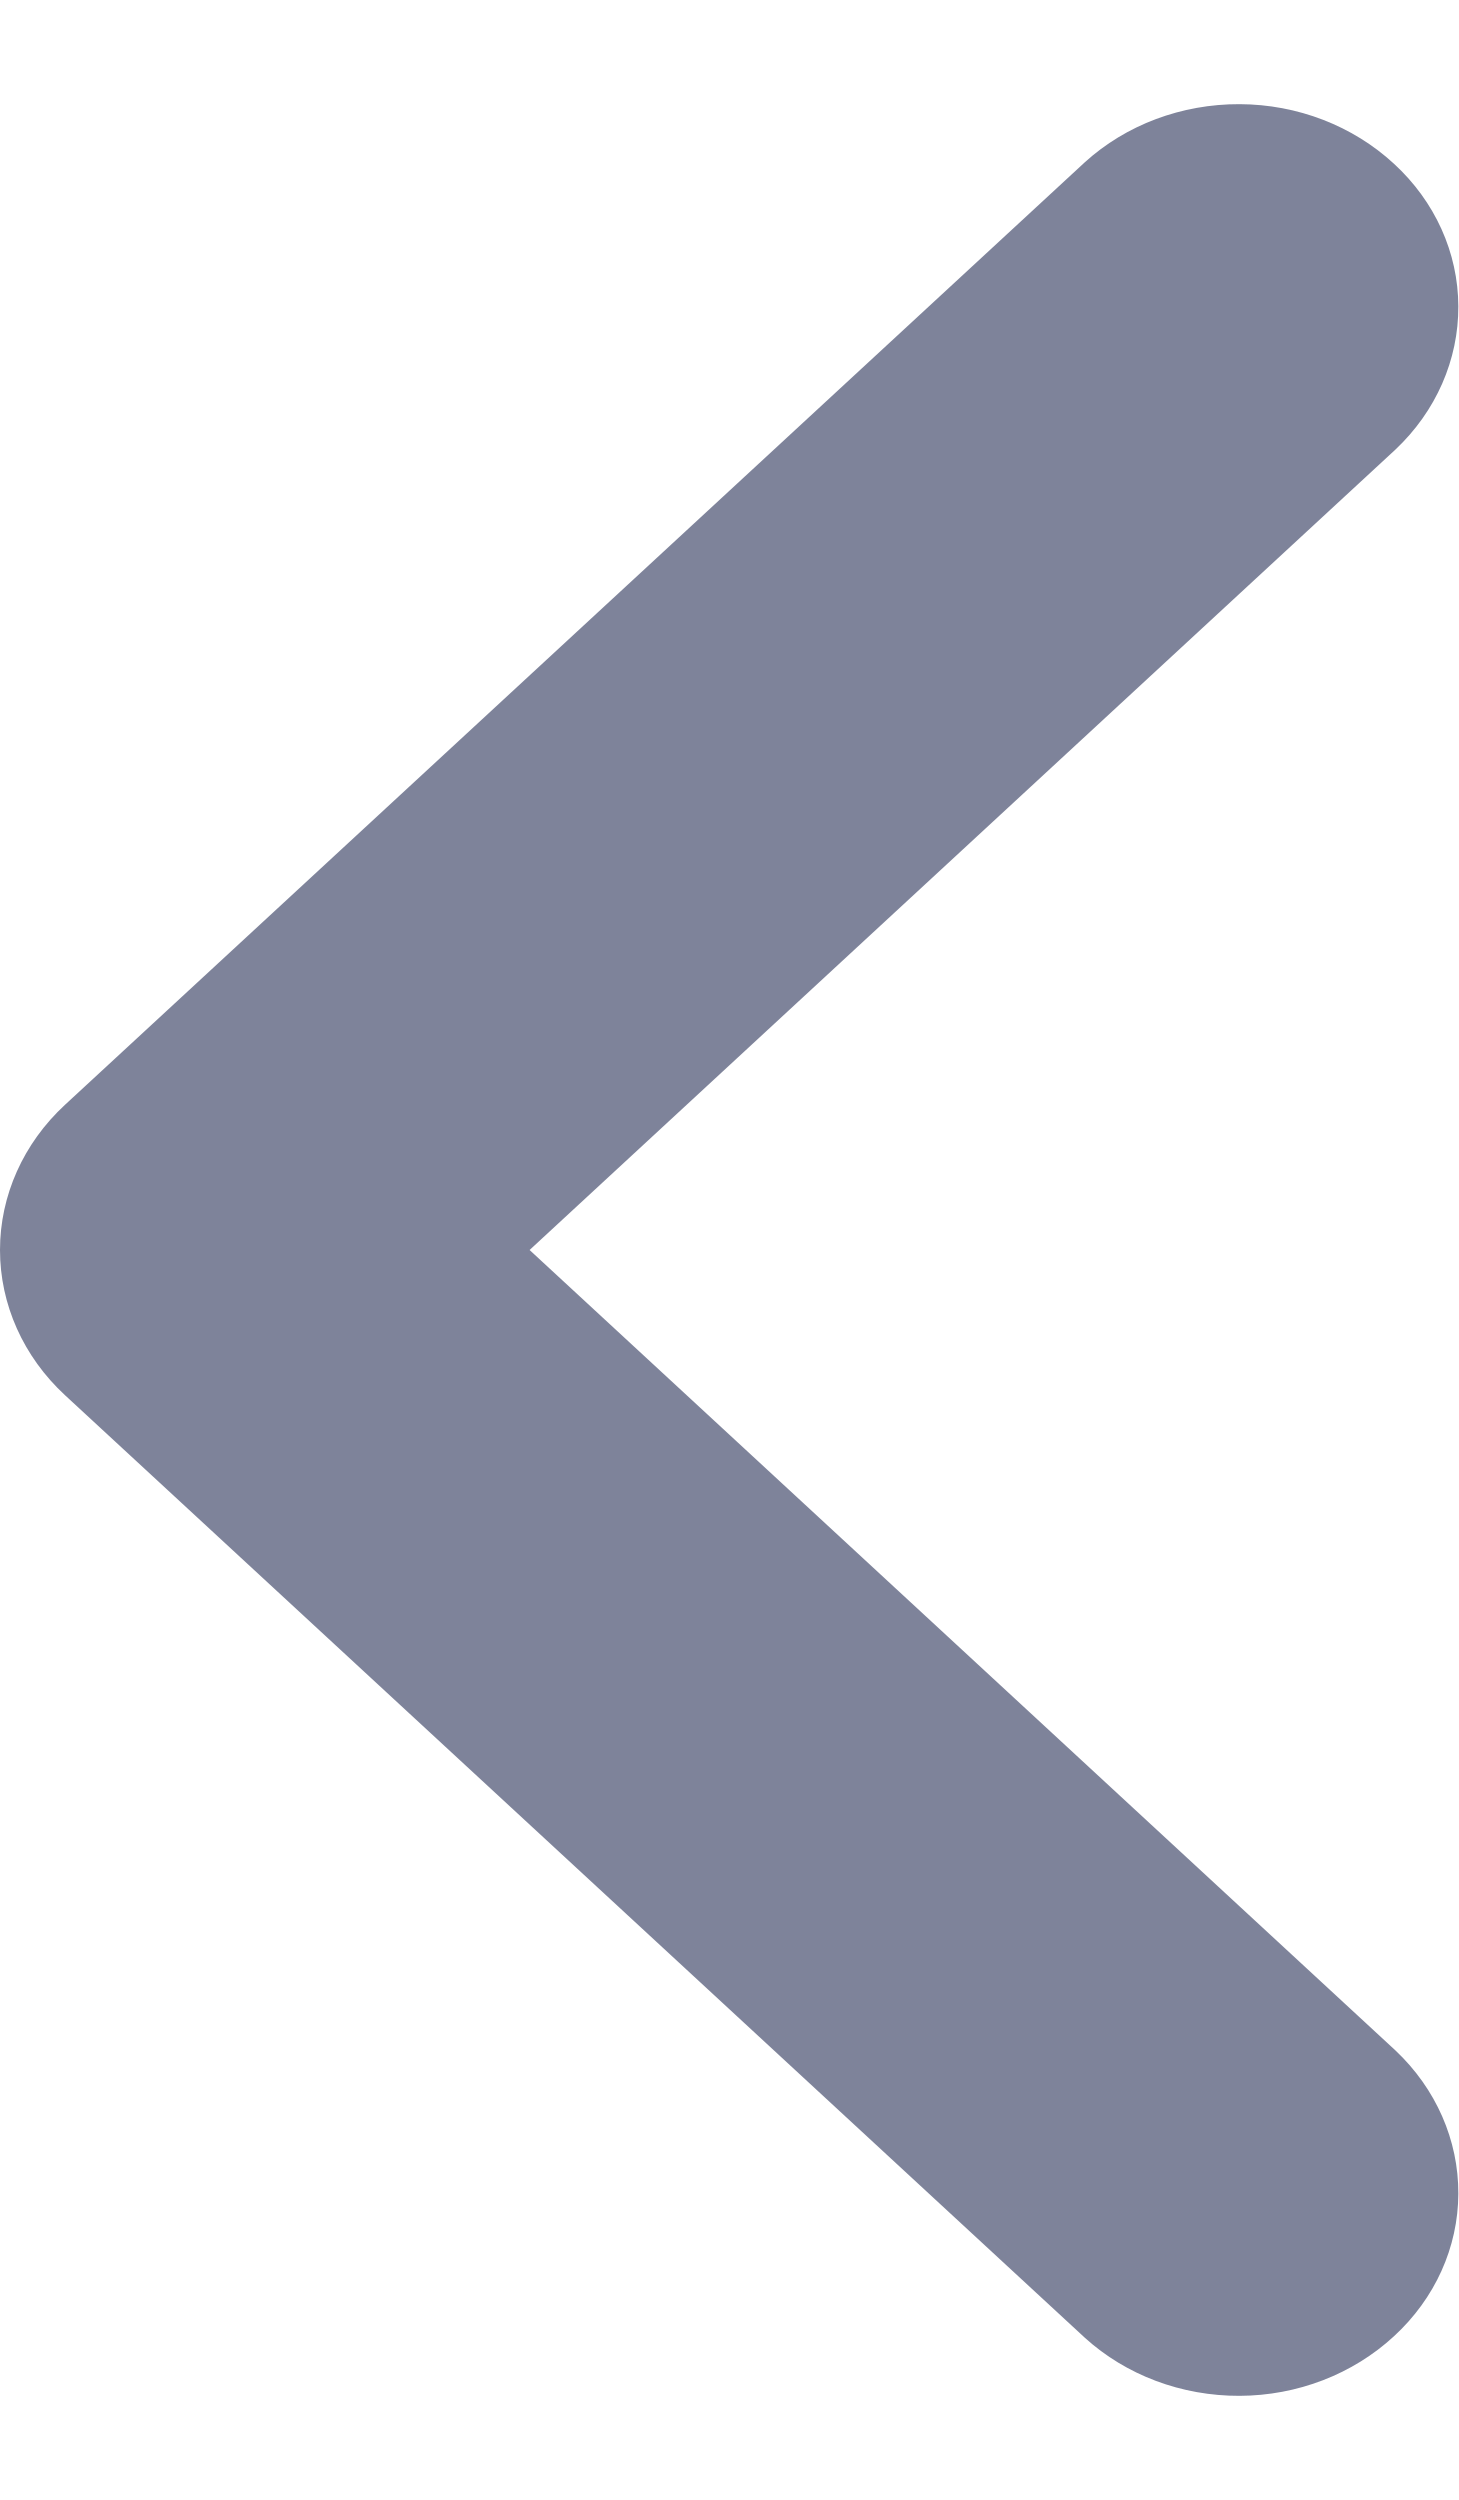
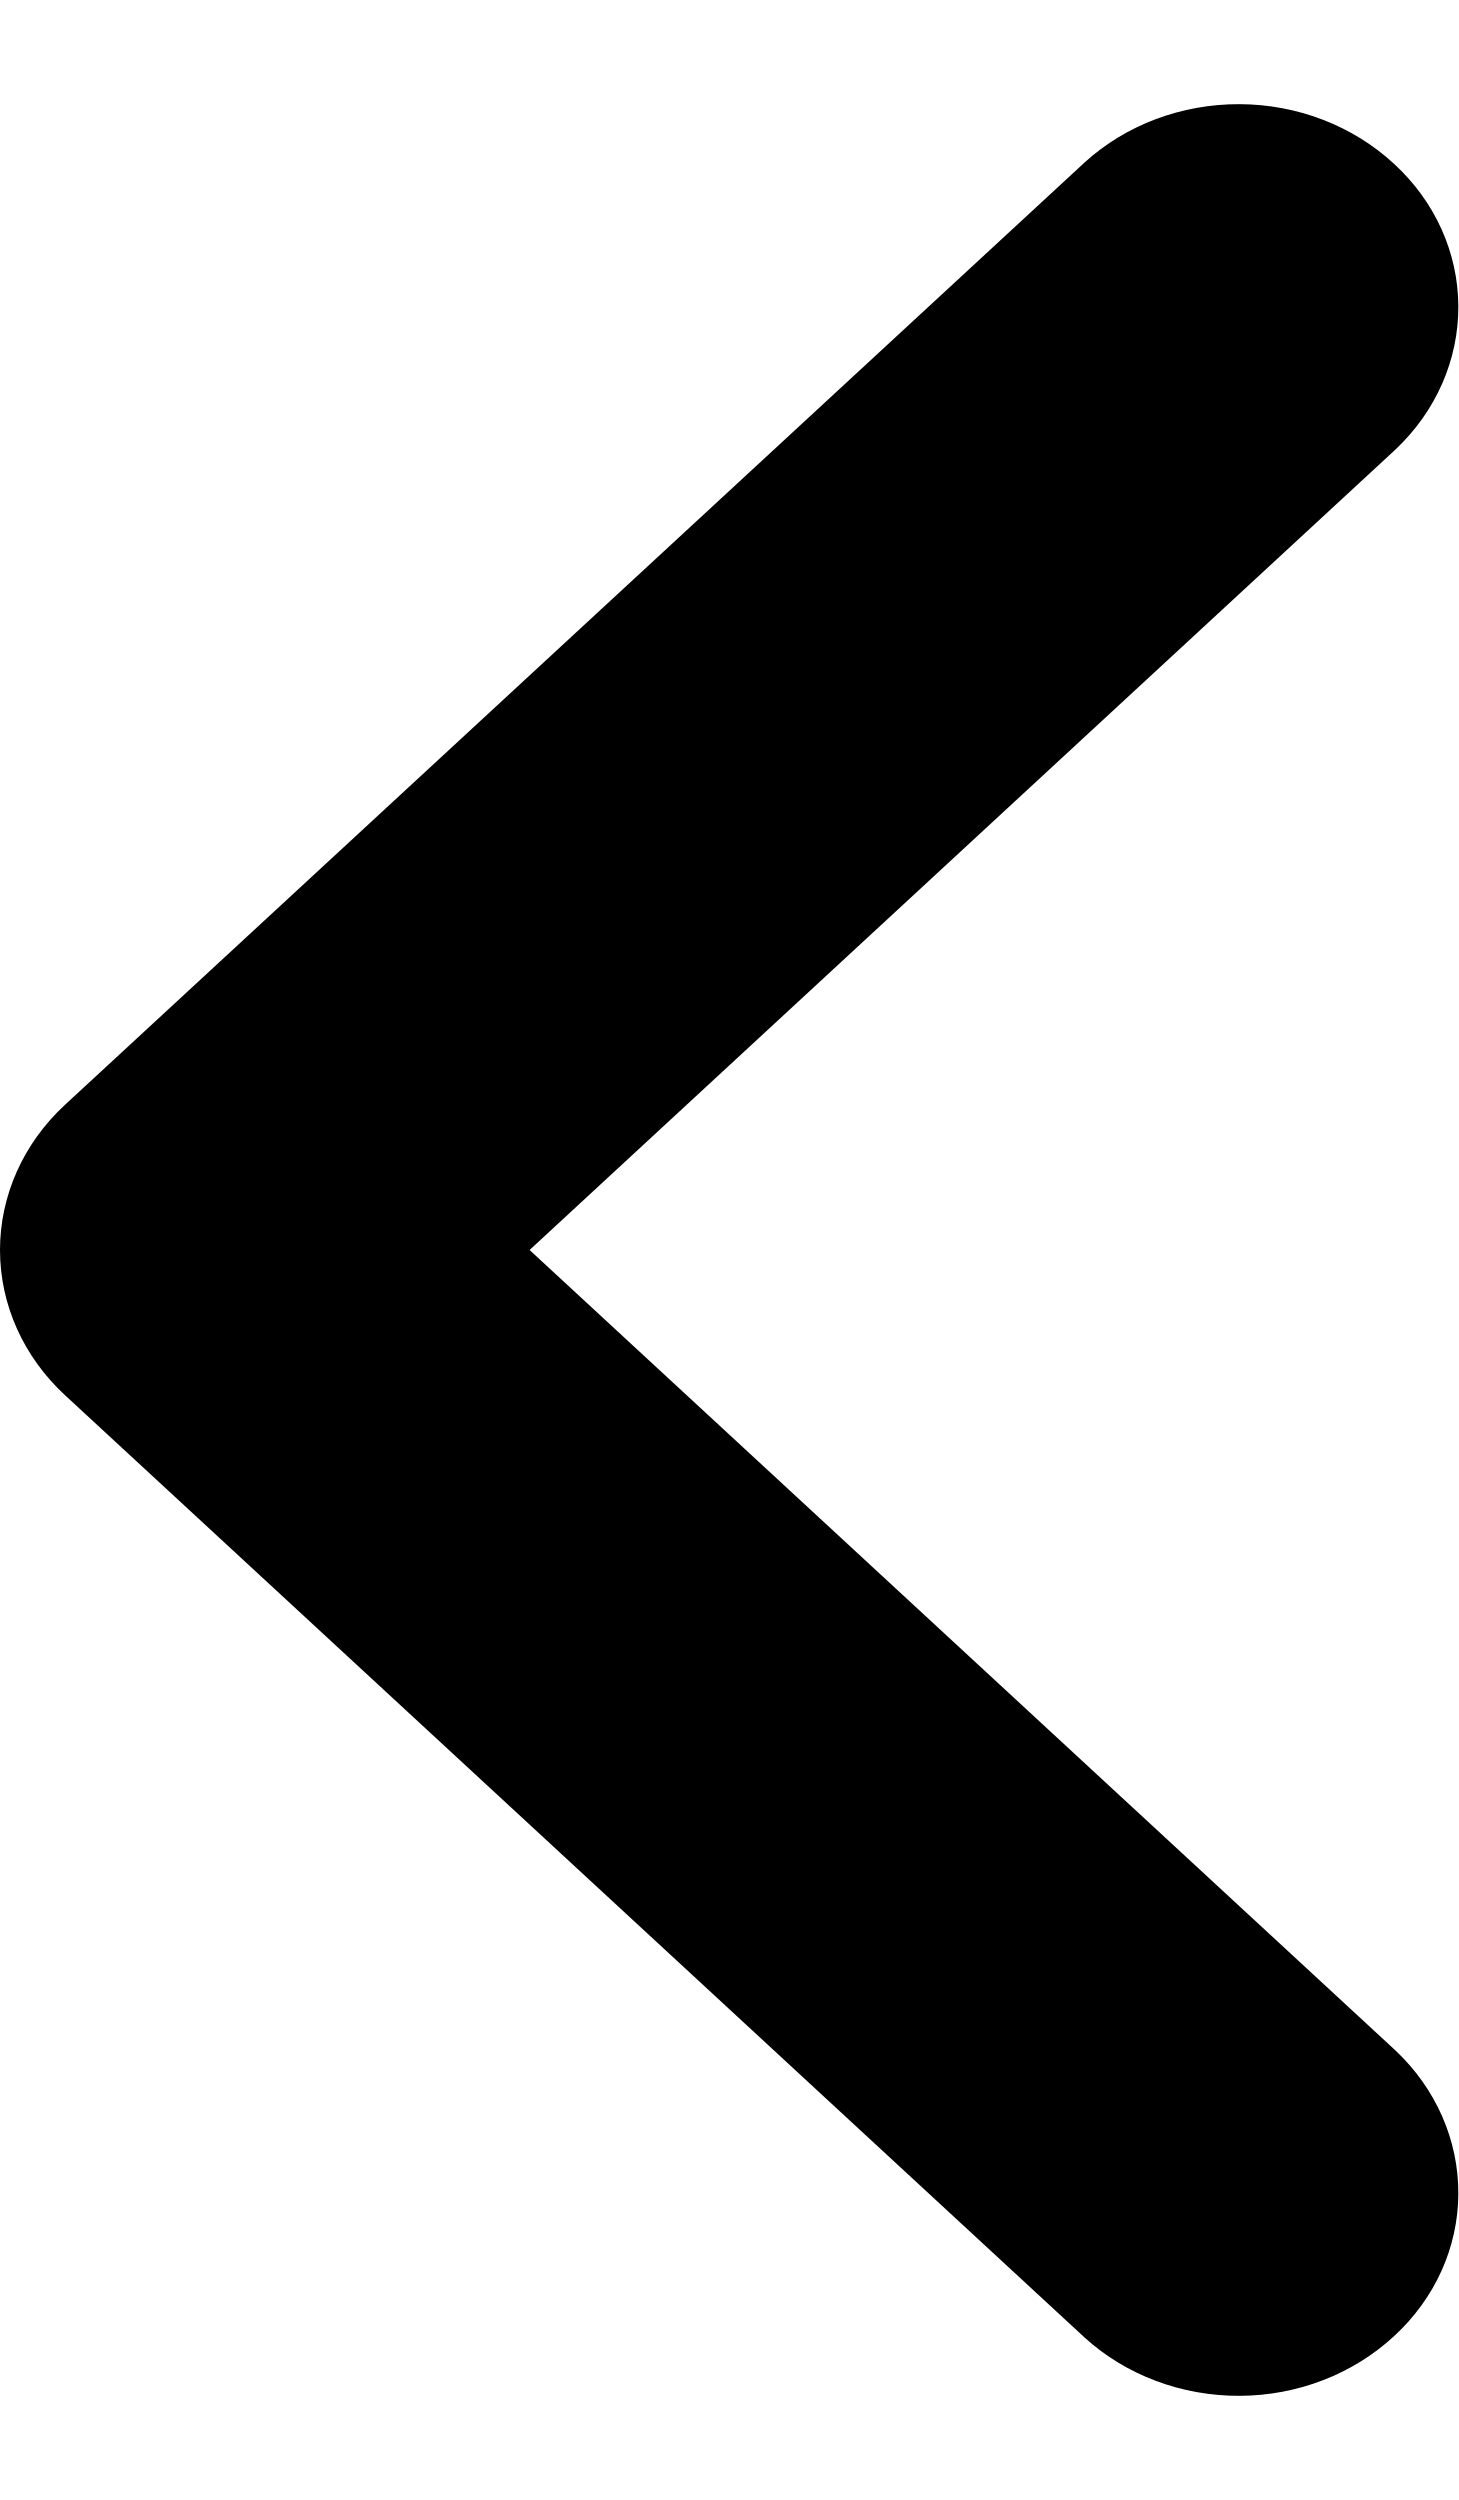
<svg xmlns="http://www.w3.org/2000/svg" width="7" height="12" viewBox="0 0 7 12" fill="none">
-   <path fill-rule="evenodd" clip-rule="evenodd" d="M0.312 5.303C0.112 5.488 0 5.739 0 6C0 6.261 0.112 6.512 0.312 6.697L5.207 11.221C5.405 11.401 5.672 11.501 5.95 11.5C6.228 11.499 6.494 11.396 6.691 11.214C6.888 11.033 6.999 10.787 7 10.53C7.001 10.273 6.893 10.026 6.698 9.842L2.542 6L6.698 2.158C6.893 1.974 7.001 1.727 7 1.47C6.999 1.213 6.888 0.967 6.691 0.786C6.494 0.604 6.228 0.501 5.95 0.5C5.672 0.499 5.405 0.599 5.207 0.779L0.312 5.303Z" fill="#7E839A" />
+   <path fill-rule="evenodd" clip-rule="evenodd" d="M0.312 5.303C0.112 5.488 0 5.739 0 6C0 6.261 0.112 6.512 0.312 6.697L5.207 11.221C5.405 11.401 5.672 11.501 5.95 11.5C6.228 11.499 6.494 11.396 6.691 11.214C6.888 11.033 6.999 10.787 7 10.53C7.001 10.273 6.893 10.026 6.698 9.842L2.542 6L6.698 2.158C6.893 1.974 7.001 1.727 7 1.47C6.999 1.213 6.888 0.967 6.691 0.786C6.494 0.604 6.228 0.501 5.95 0.5C5.672 0.499 5.405 0.599 5.207 0.779L0.312 5.303Z" fill="currentColor" />
</svg>
